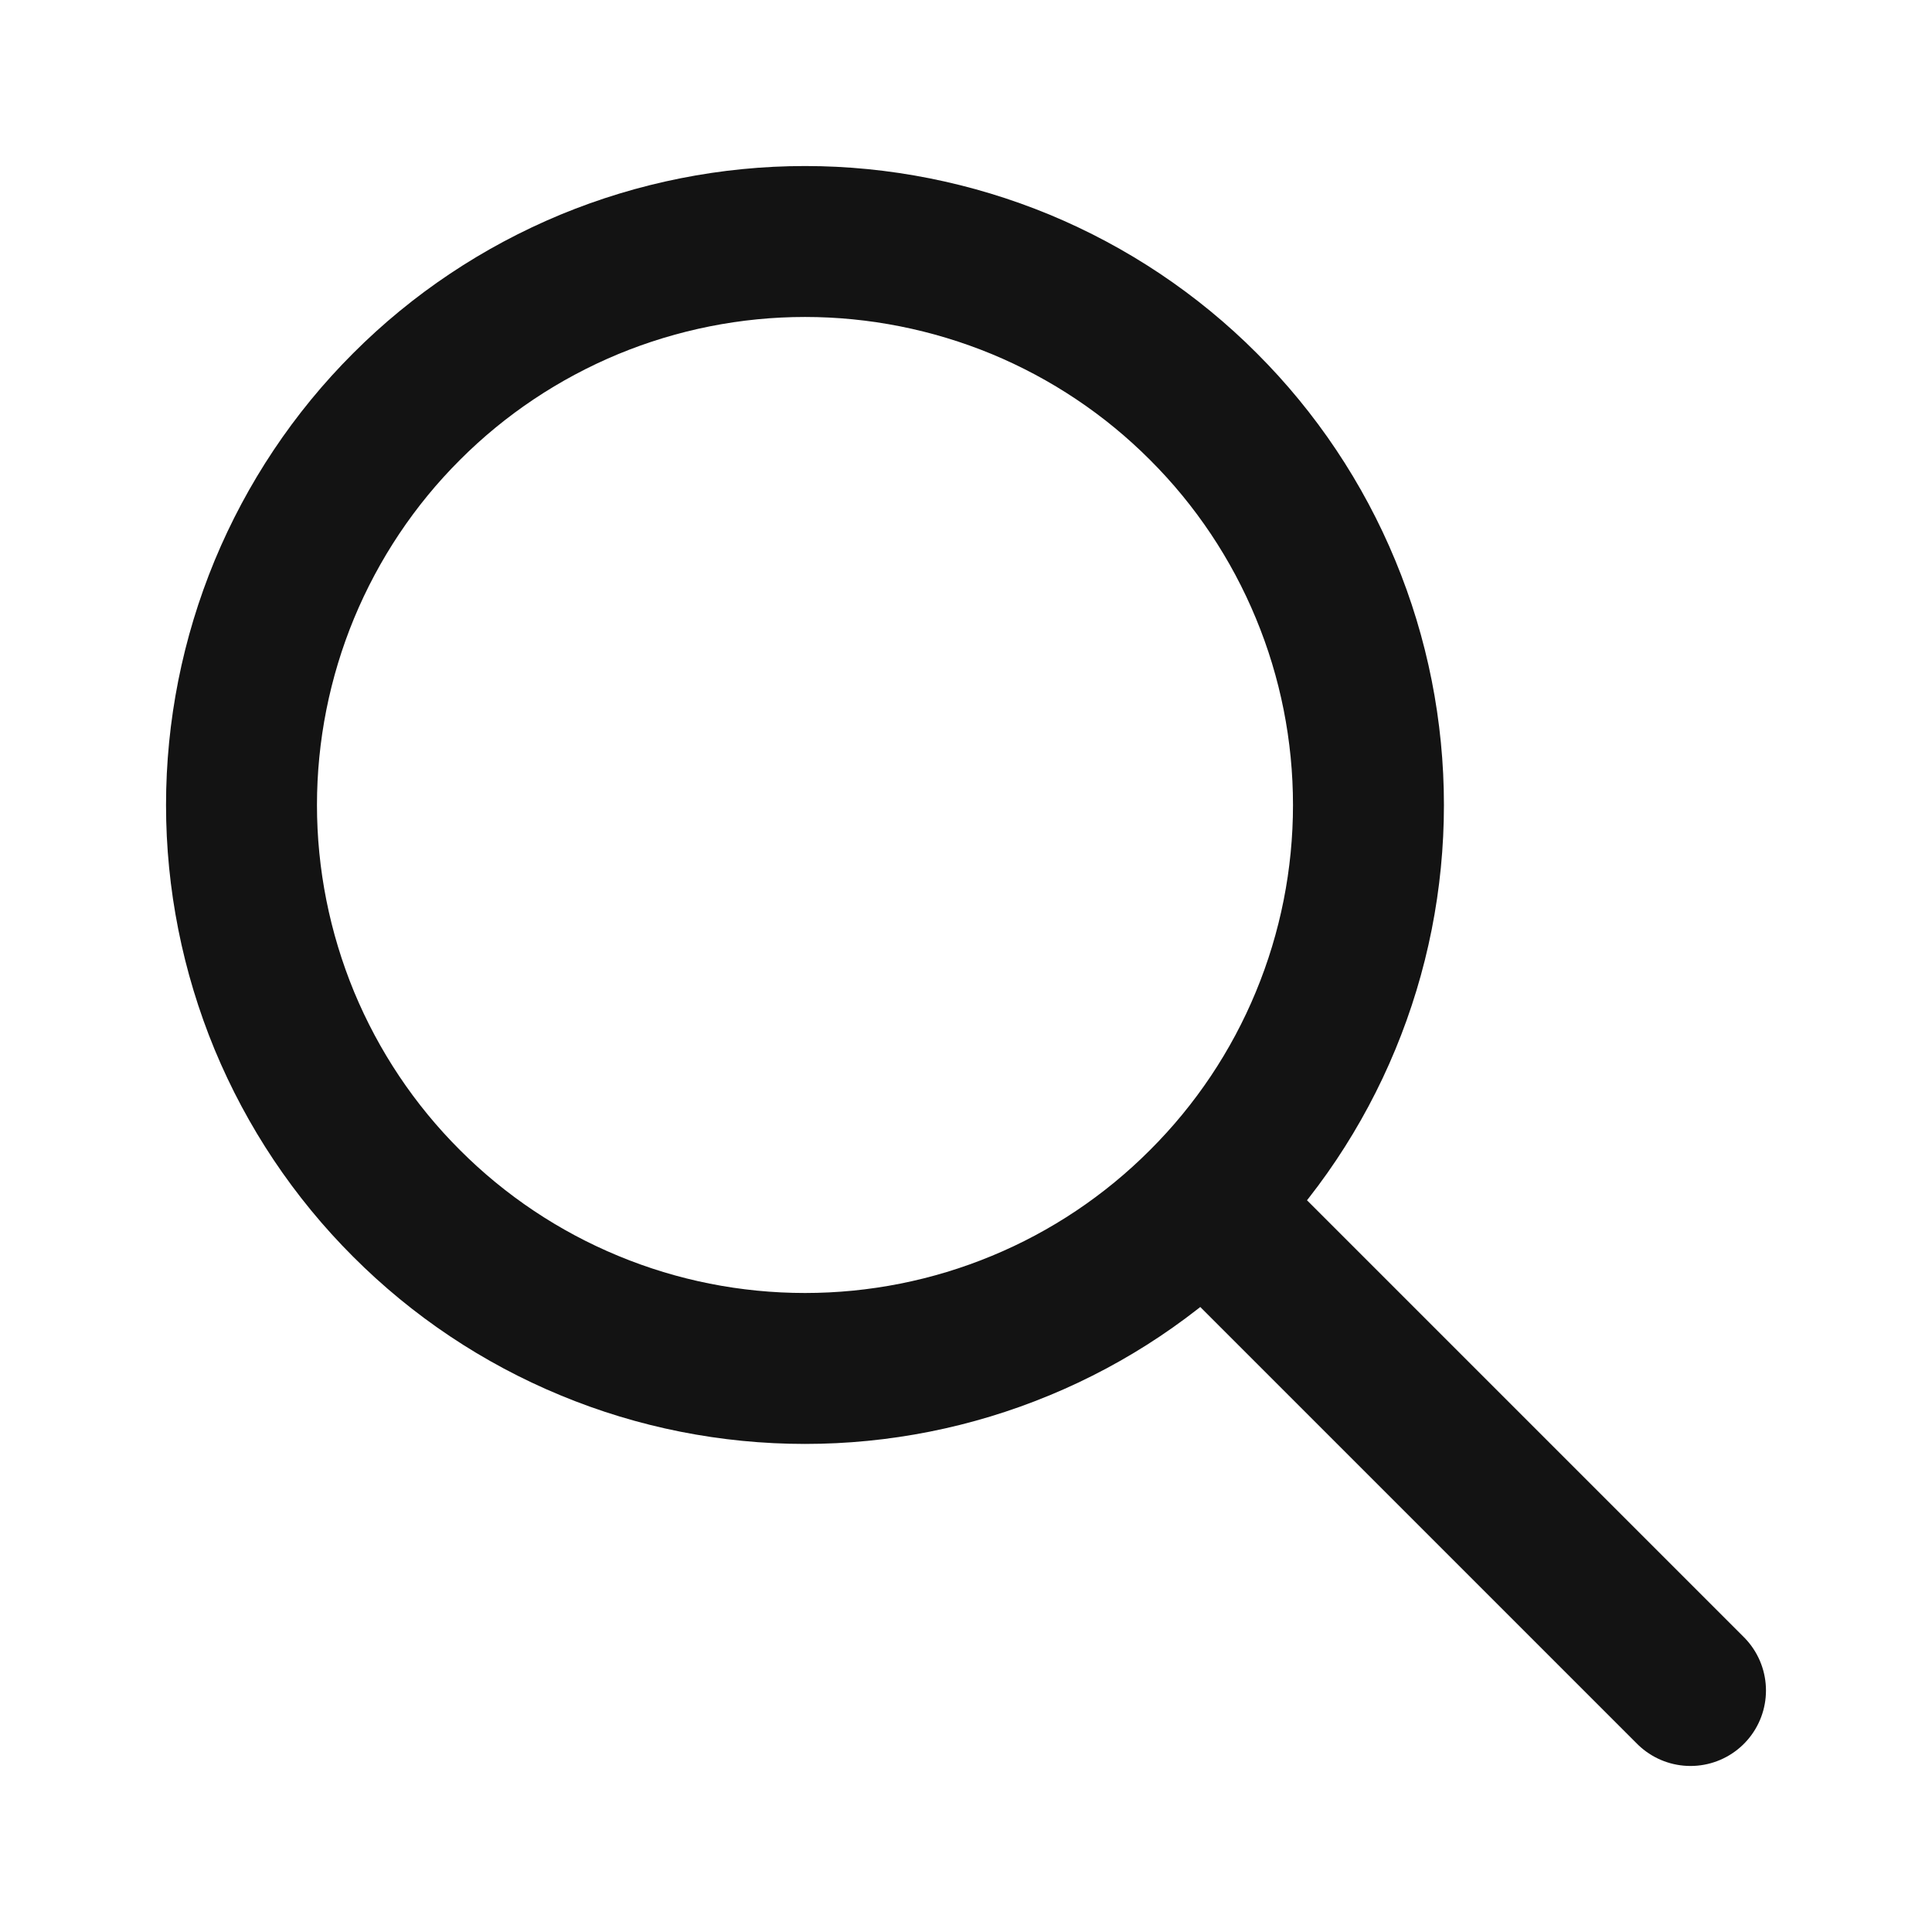
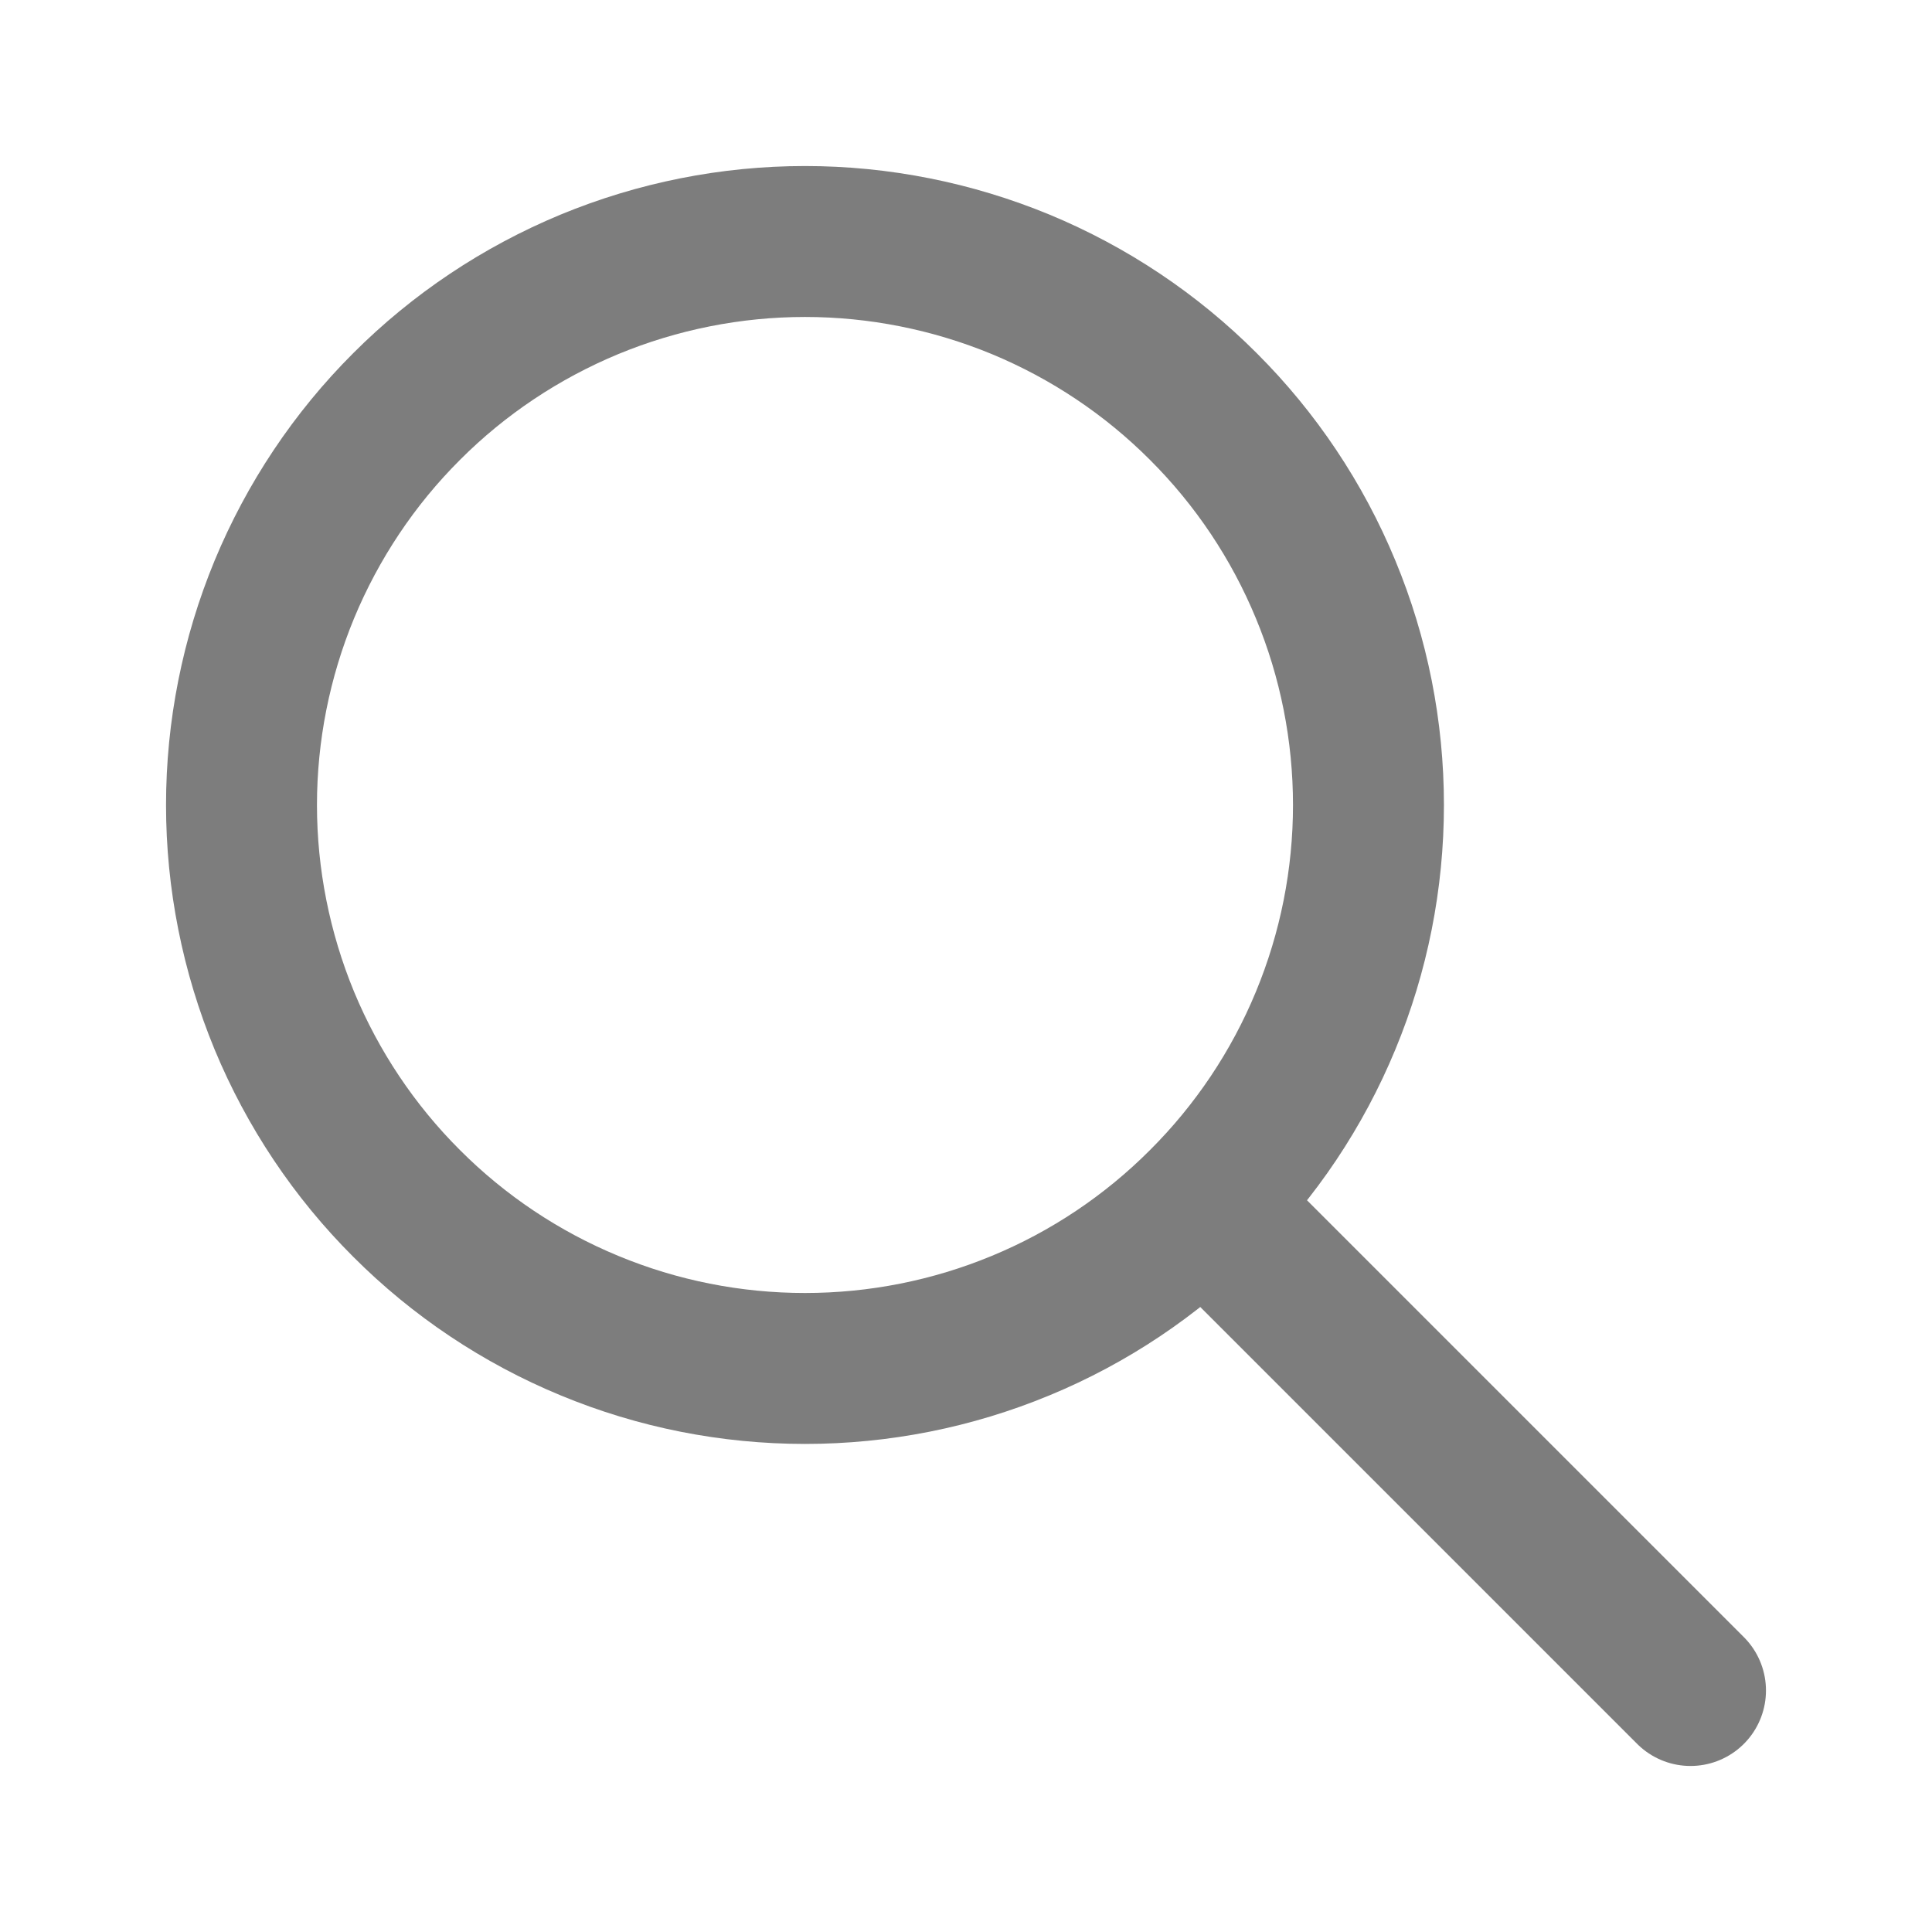
<svg xmlns="http://www.w3.org/2000/svg" width="16" height="16" viewBox="0 0 16 16" fill="none">
-   <path d="M14 14L10 10M2 6.667C2 7.279 2.121 7.886 2.355 8.453C2.59 9.019 2.933 9.533 3.367 9.966C3.8 10.4 4.315 10.744 4.881 10.978C5.447 11.213 6.054 11.333 6.667 11.333C7.279 11.333 7.886 11.213 8.453 10.978C9.019 10.744 9.533 10.4 9.966 9.966C10.4 9.533 10.744 9.019 10.978 8.453C11.213 7.886 11.333 7.279 11.333 6.667C11.333 6.054 11.213 5.447 10.978 4.881C10.744 4.315 10.4 3.8 9.966 3.367C9.533 2.933 9.019 2.59 8.453 2.355C7.886 2.121 7.279 2 6.667 2C6.054 2 5.447 2.121 4.881 2.355C4.315 2.59 3.8 2.933 3.367 3.367C2.933 3.8 2.59 4.315 2.355 4.881C2.121 5.447 2 6.054 2 6.667Z" stroke="#131313" stroke-width="1.25" stroke-linecap="round" stroke-linejoin="round" />
+   <path d="M14 14L10 10M2 6.667C2 7.279 2.121 7.886 2.355 8.453C2.59 9.019 2.933 9.533 3.367 9.966C3.8 10.4 4.315 10.744 4.881 10.978C5.447 11.213 6.054 11.333 6.667 11.333C7.279 11.333 7.886 11.213 8.453 10.978C9.019 10.744 9.533 10.4 9.966 9.966C10.4 9.533 10.744 9.019 10.978 8.453C11.213 7.886 11.333 7.279 11.333 6.667C11.333 6.054 11.213 5.447 10.978 4.881C10.744 4.315 10.4 3.8 9.966 3.367C9.533 2.933 9.019 2.59 8.453 2.355C7.886 2.121 7.279 2 6.667 2C6.054 2 5.447 2.121 4.881 2.355C4.315 2.59 3.8 2.933 3.367 3.367C2.933 3.8 2.59 4.315 2.355 4.881C2.121 5.447 2 6.054 2 6.667Z" stroke="#7D7D7D" stroke-width="1.25" stroke-linecap="round" stroke-linejoin="round" />
</svg>
